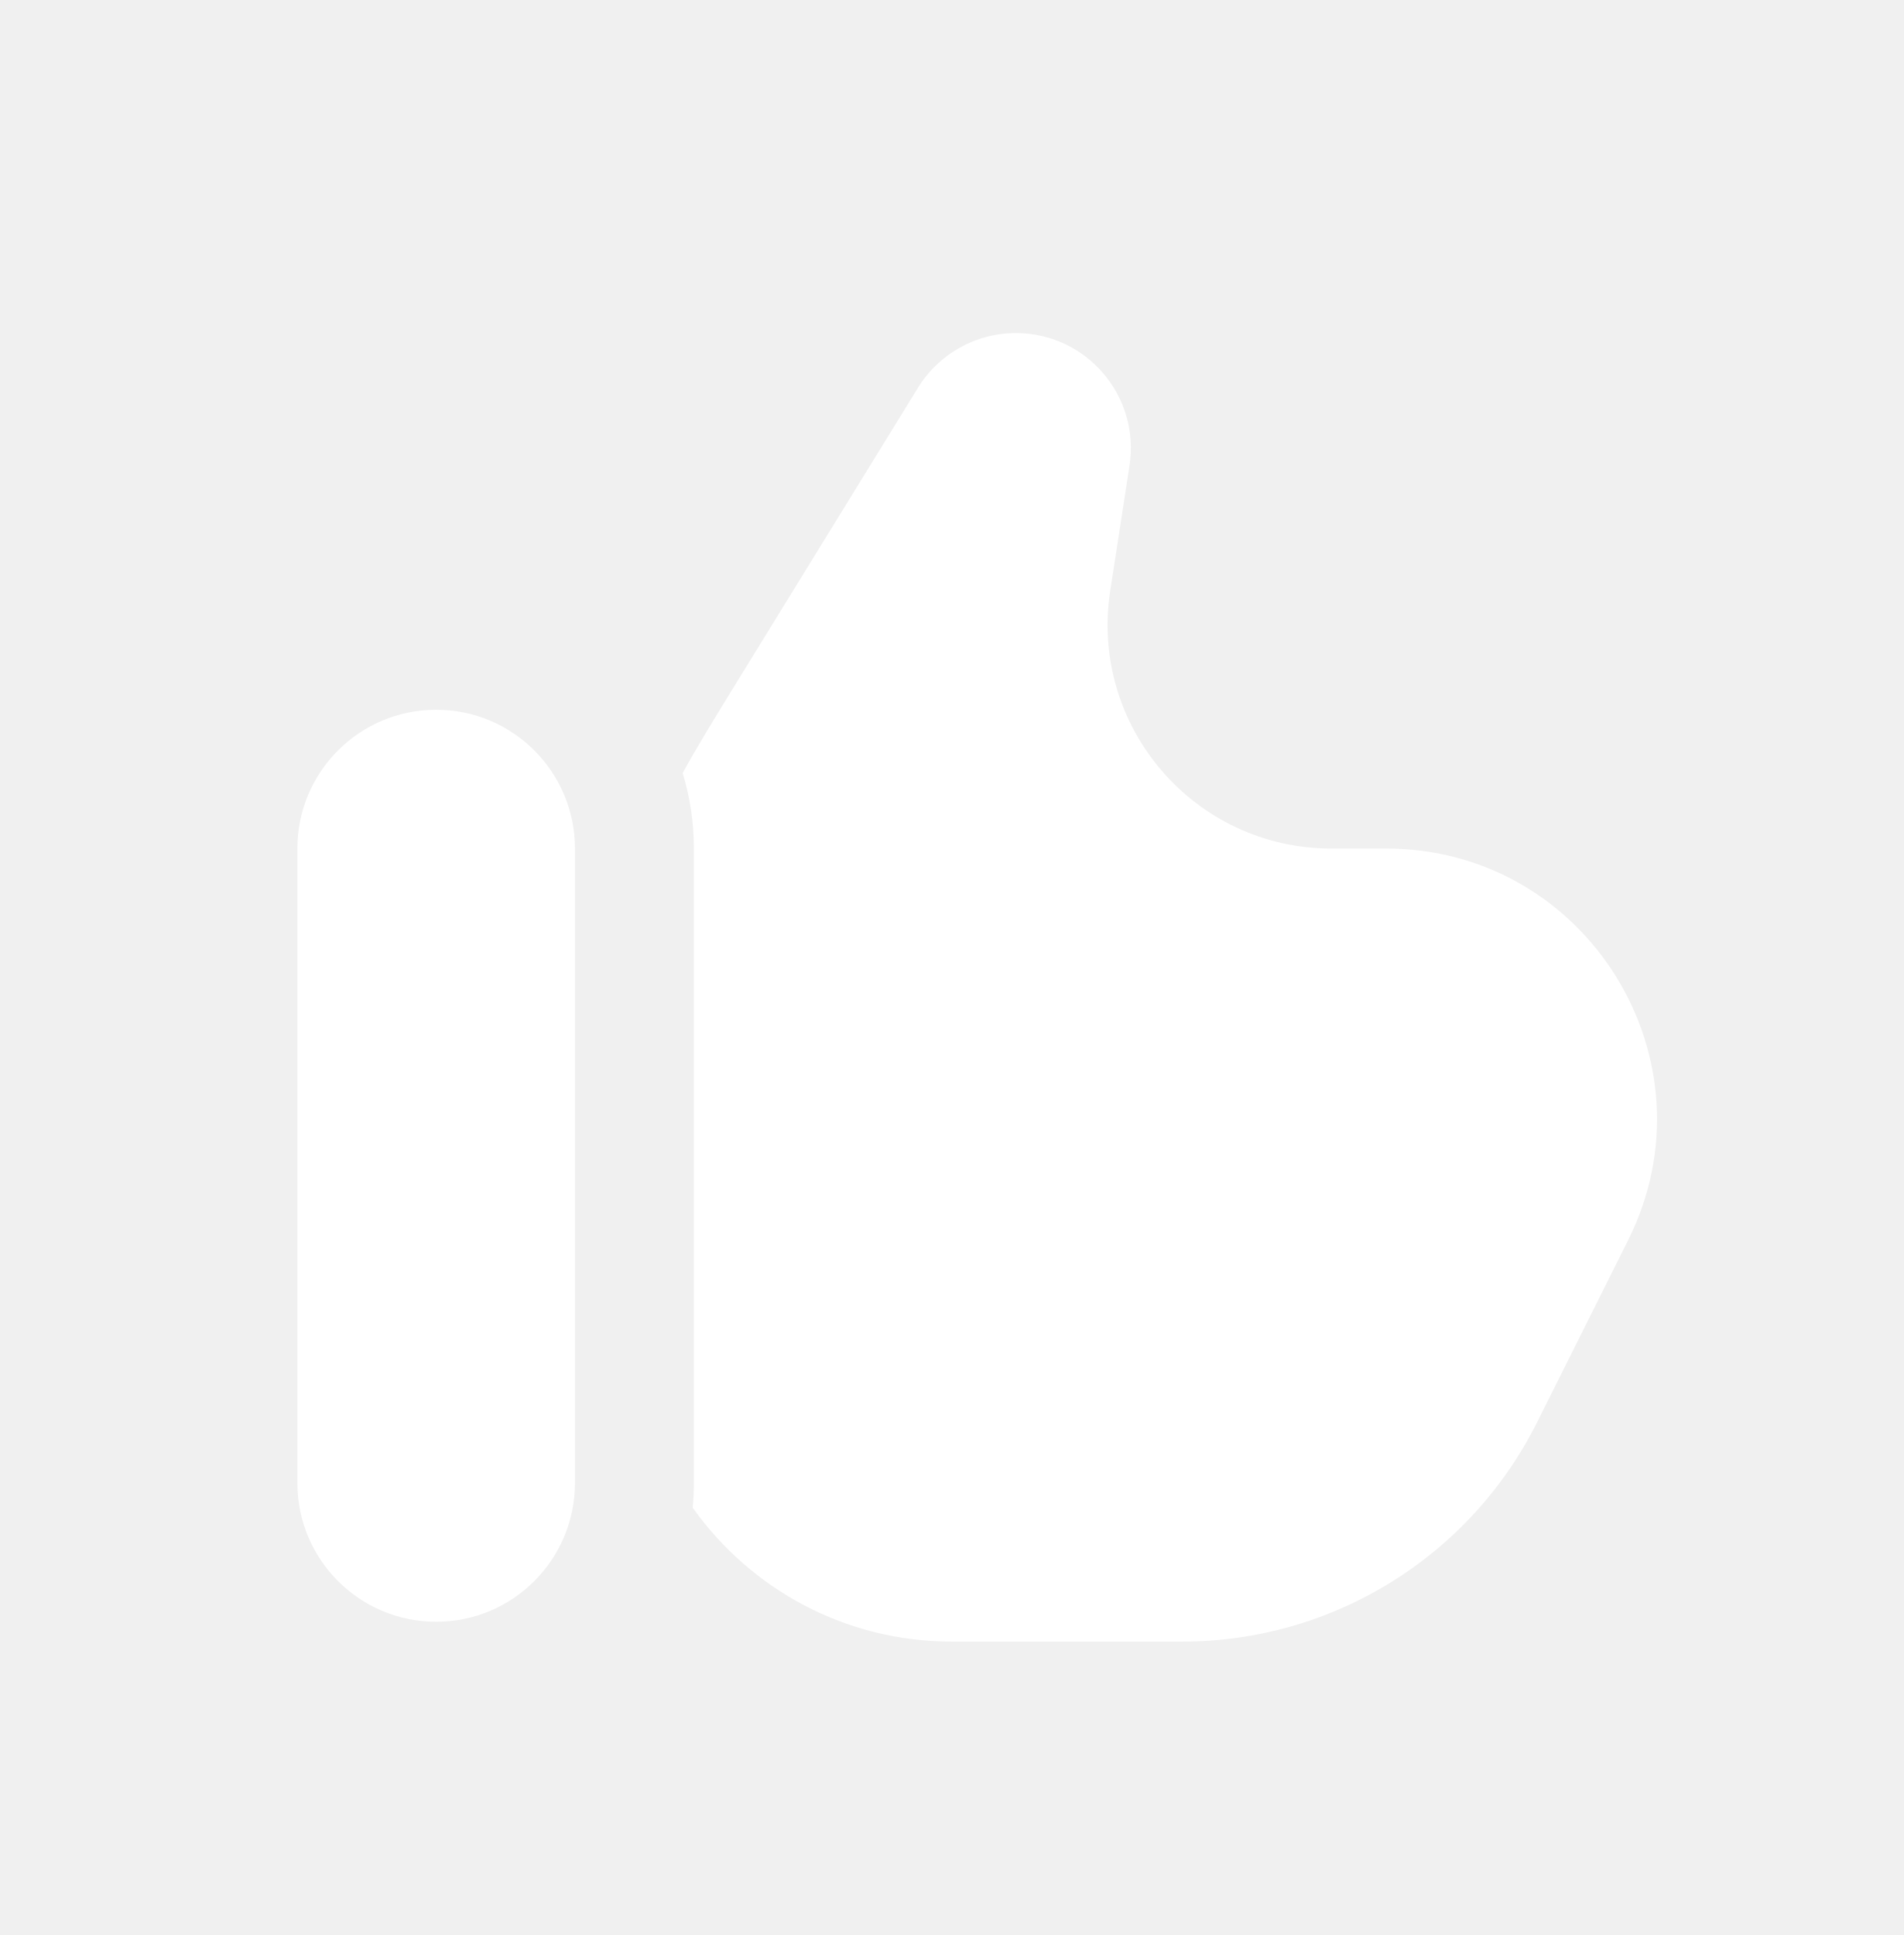
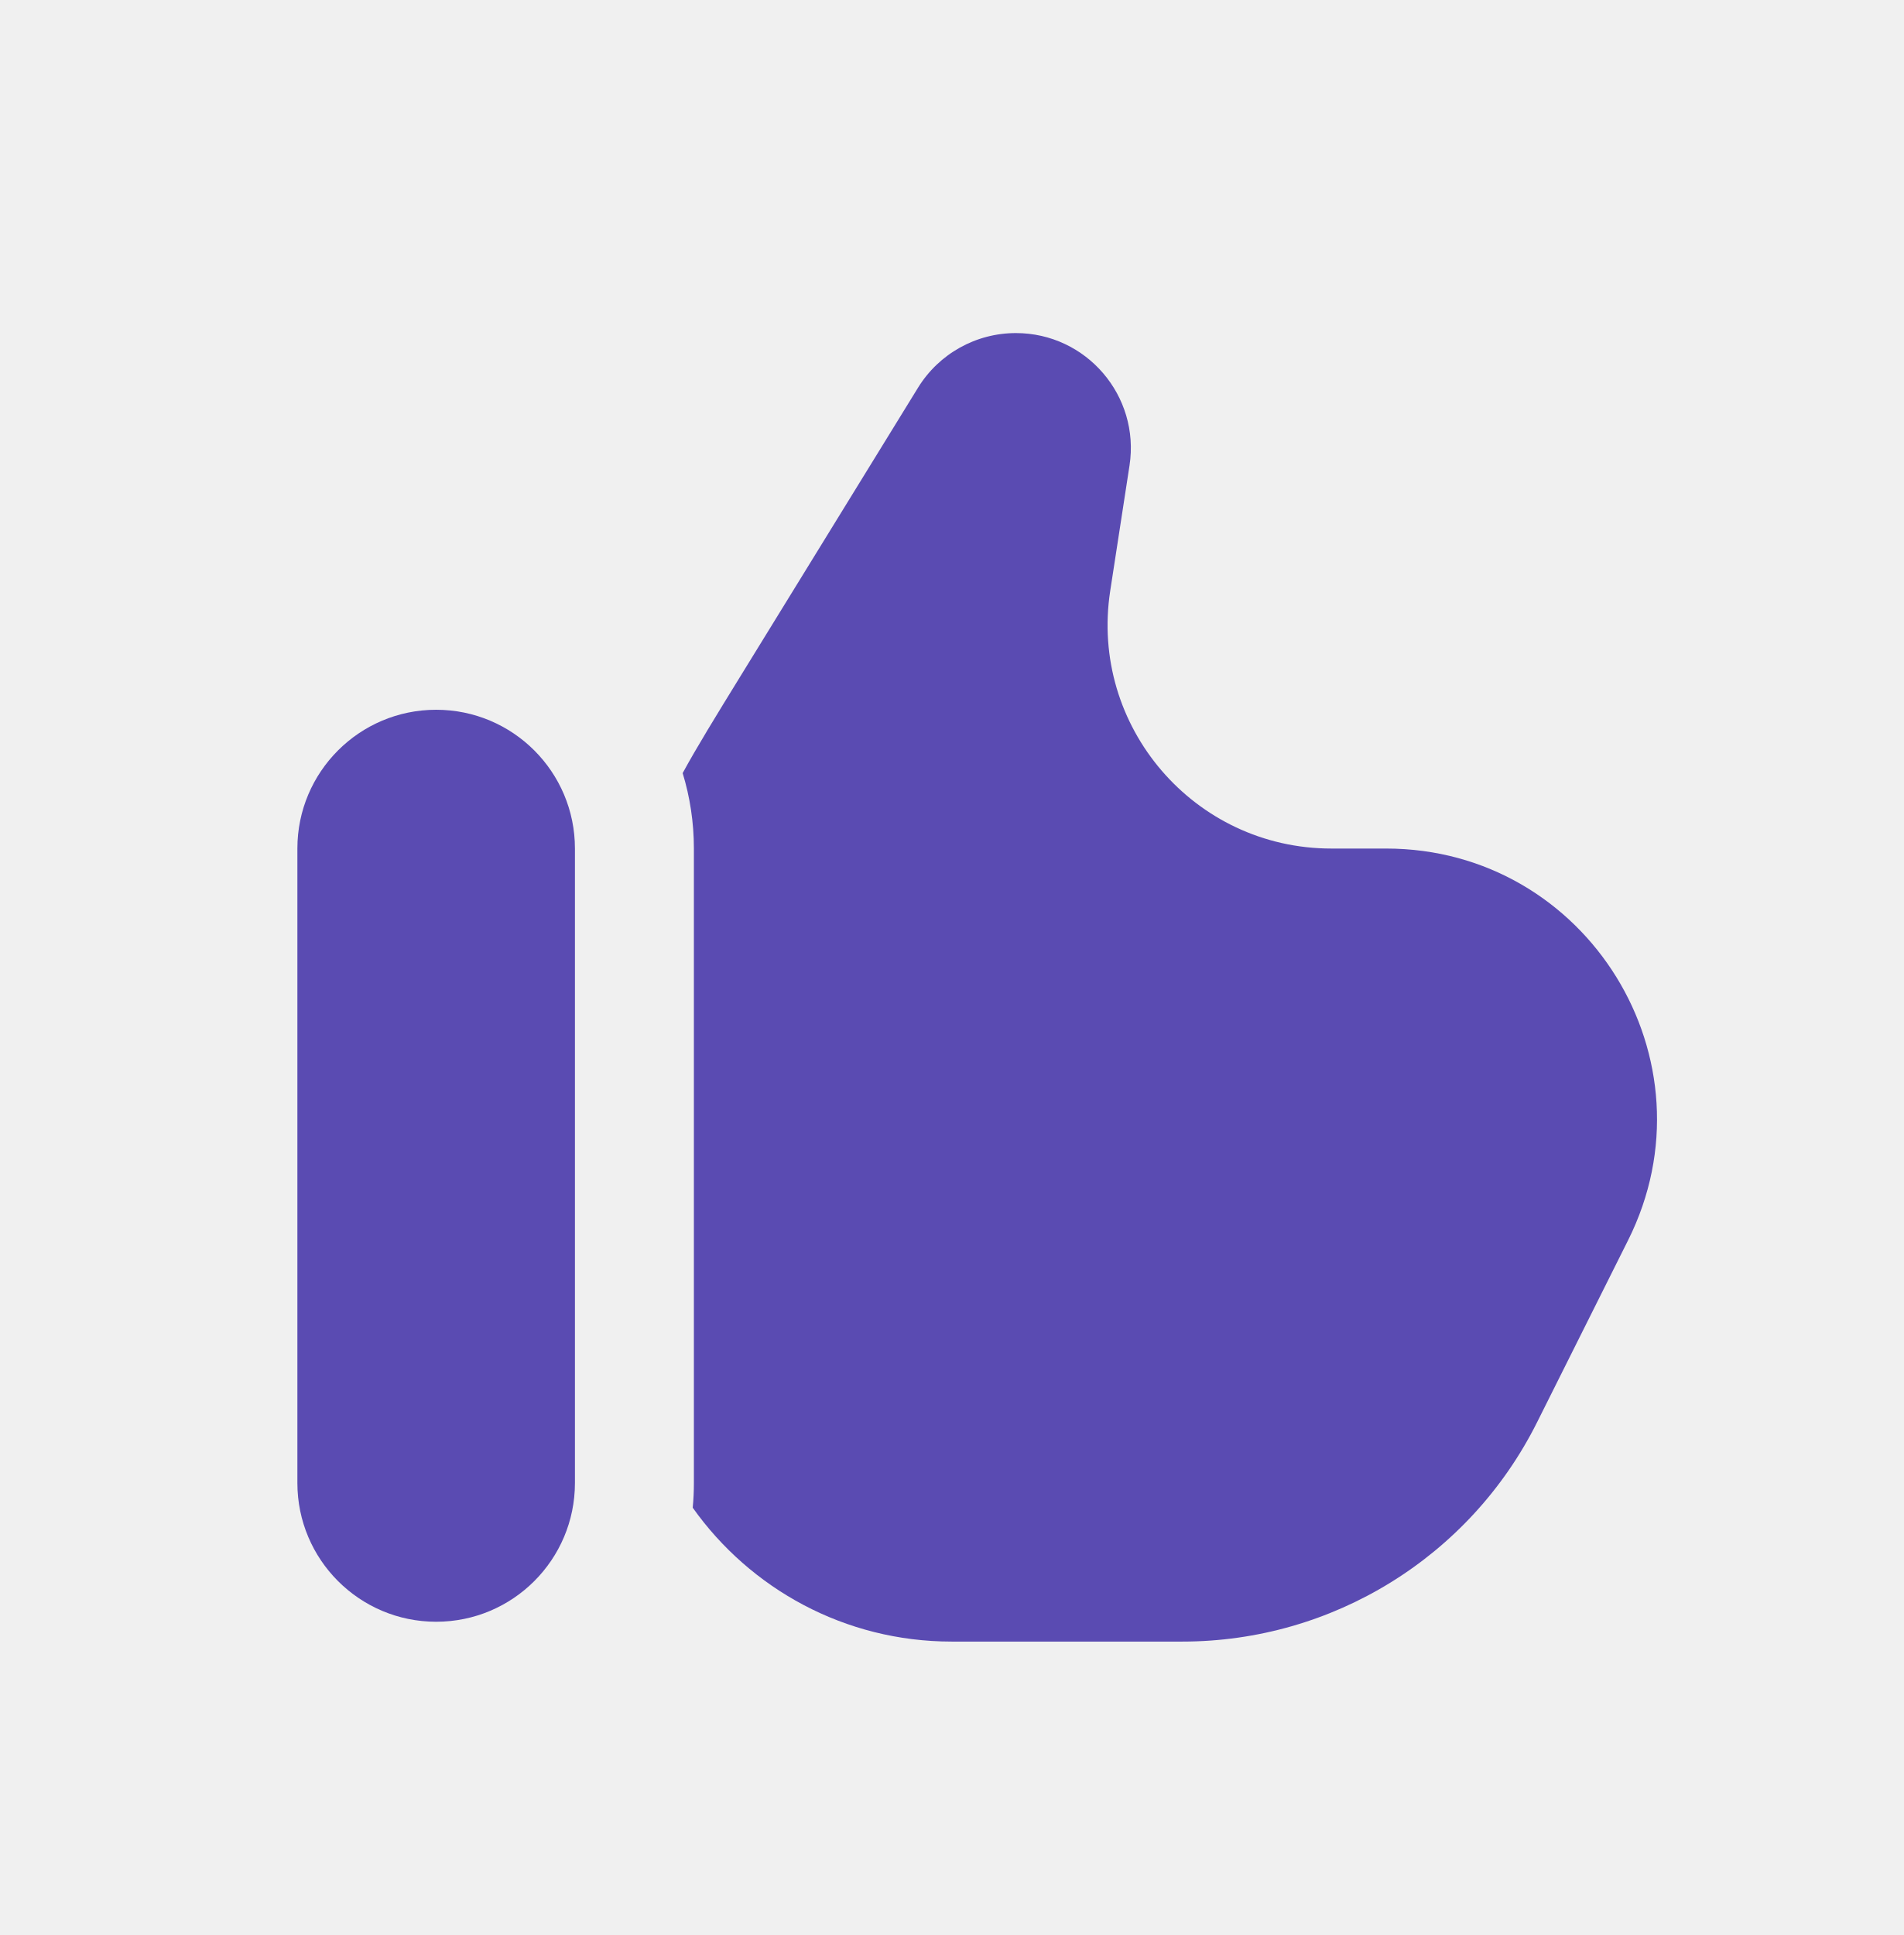
<svg xmlns="http://www.w3.org/2000/svg" width="60" height="61" viewBox="0 0 60 61" fill="none">
-   <path d="M23.362 21.286L28.939 12.225C29.598 11.153 30.767 10.5 32.025 10.5C34.247 10.5 35.945 12.48 35.608 14.676L35 18.625C34.343 22.897 37.648 26.75 41.971 26.75H43.695C50.038 26.75 54.163 33.425 51.326 39.098L48.455 44.84C46.337 49.075 42.009 51.75 37.275 51.75H30C26.63 51.75 23.65 50.083 21.838 47.529C21.863 47.273 21.875 47.013 21.875 46.75V26.75C21.875 25.922 21.751 25.124 21.521 24.372C21.964 23.558 22.554 22.599 23.362 21.286Z" fill="white" />
-   <path d="M18.125 46.75C18.125 49.166 16.166 51.125 13.75 51.125C11.334 51.125 9.375 49.166 9.375 46.75V26.75C9.375 24.334 11.334 22.375 13.75 22.375C16.166 22.375 18.125 24.334 18.125 26.75V46.75Z" fill="white" />
+   <path d="M23.362 21.286L28.939 12.225C29.598 11.153 30.767 10.5 32.025 10.5C34.247 10.5 35.945 12.48 35.608 14.676L35 18.625C34.343 22.897 37.648 26.75 41.971 26.75H43.695C50.038 26.75 54.163 33.425 51.326 39.098L48.455 44.84C46.337 49.075 42.009 51.75 37.275 51.75H30C26.63 51.75 23.65 50.083 21.838 47.529C21.863 47.273 21.875 47.013 21.875 46.75V26.75C21.875 25.922 21.751 25.124 21.521 24.372C21.964 23.558 22.554 22.599 23.362 21.286Z" fill="#5A4BB2" />
+   <path d="M18.125 46.75C18.125 49.166 16.166 51.125 13.75 51.125C11.334 51.125 9.375 49.166 9.375 46.75V26.75C9.375 24.334 11.334 22.375 13.75 22.375C16.166 22.375 18.125 24.334 18.125 26.75V46.75Z" fill="#5A4BB2" />
</svg>
